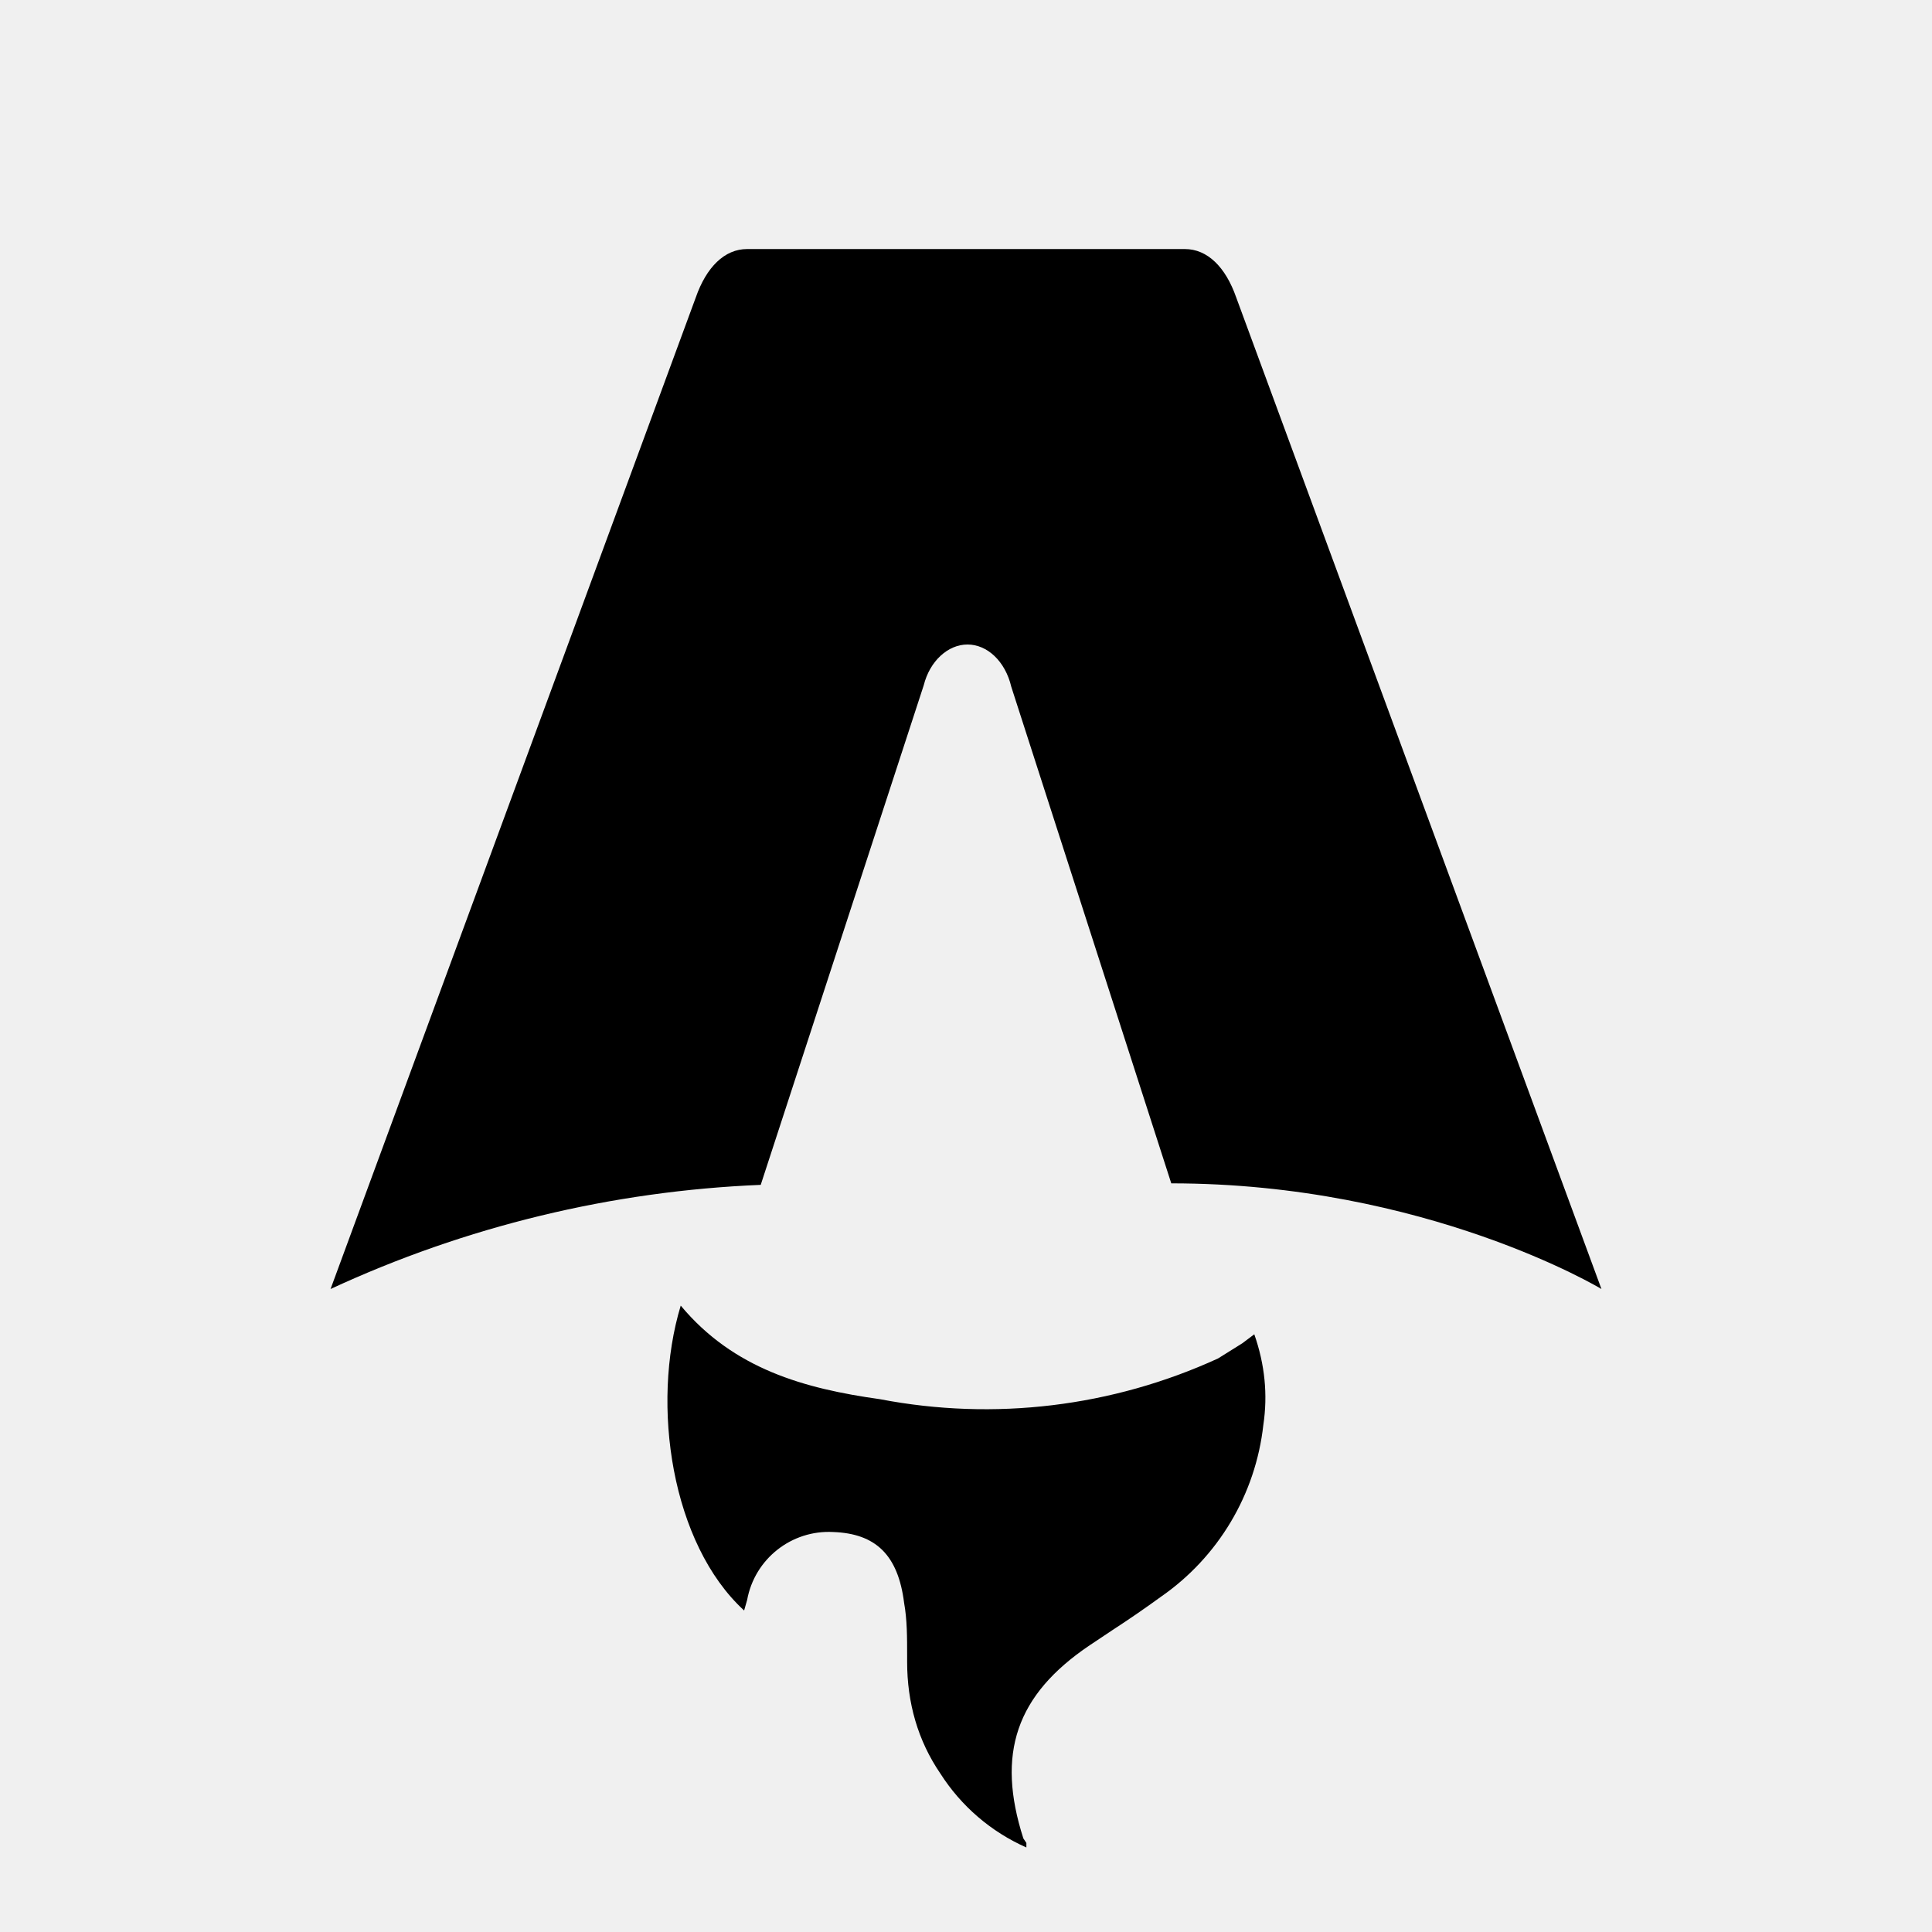
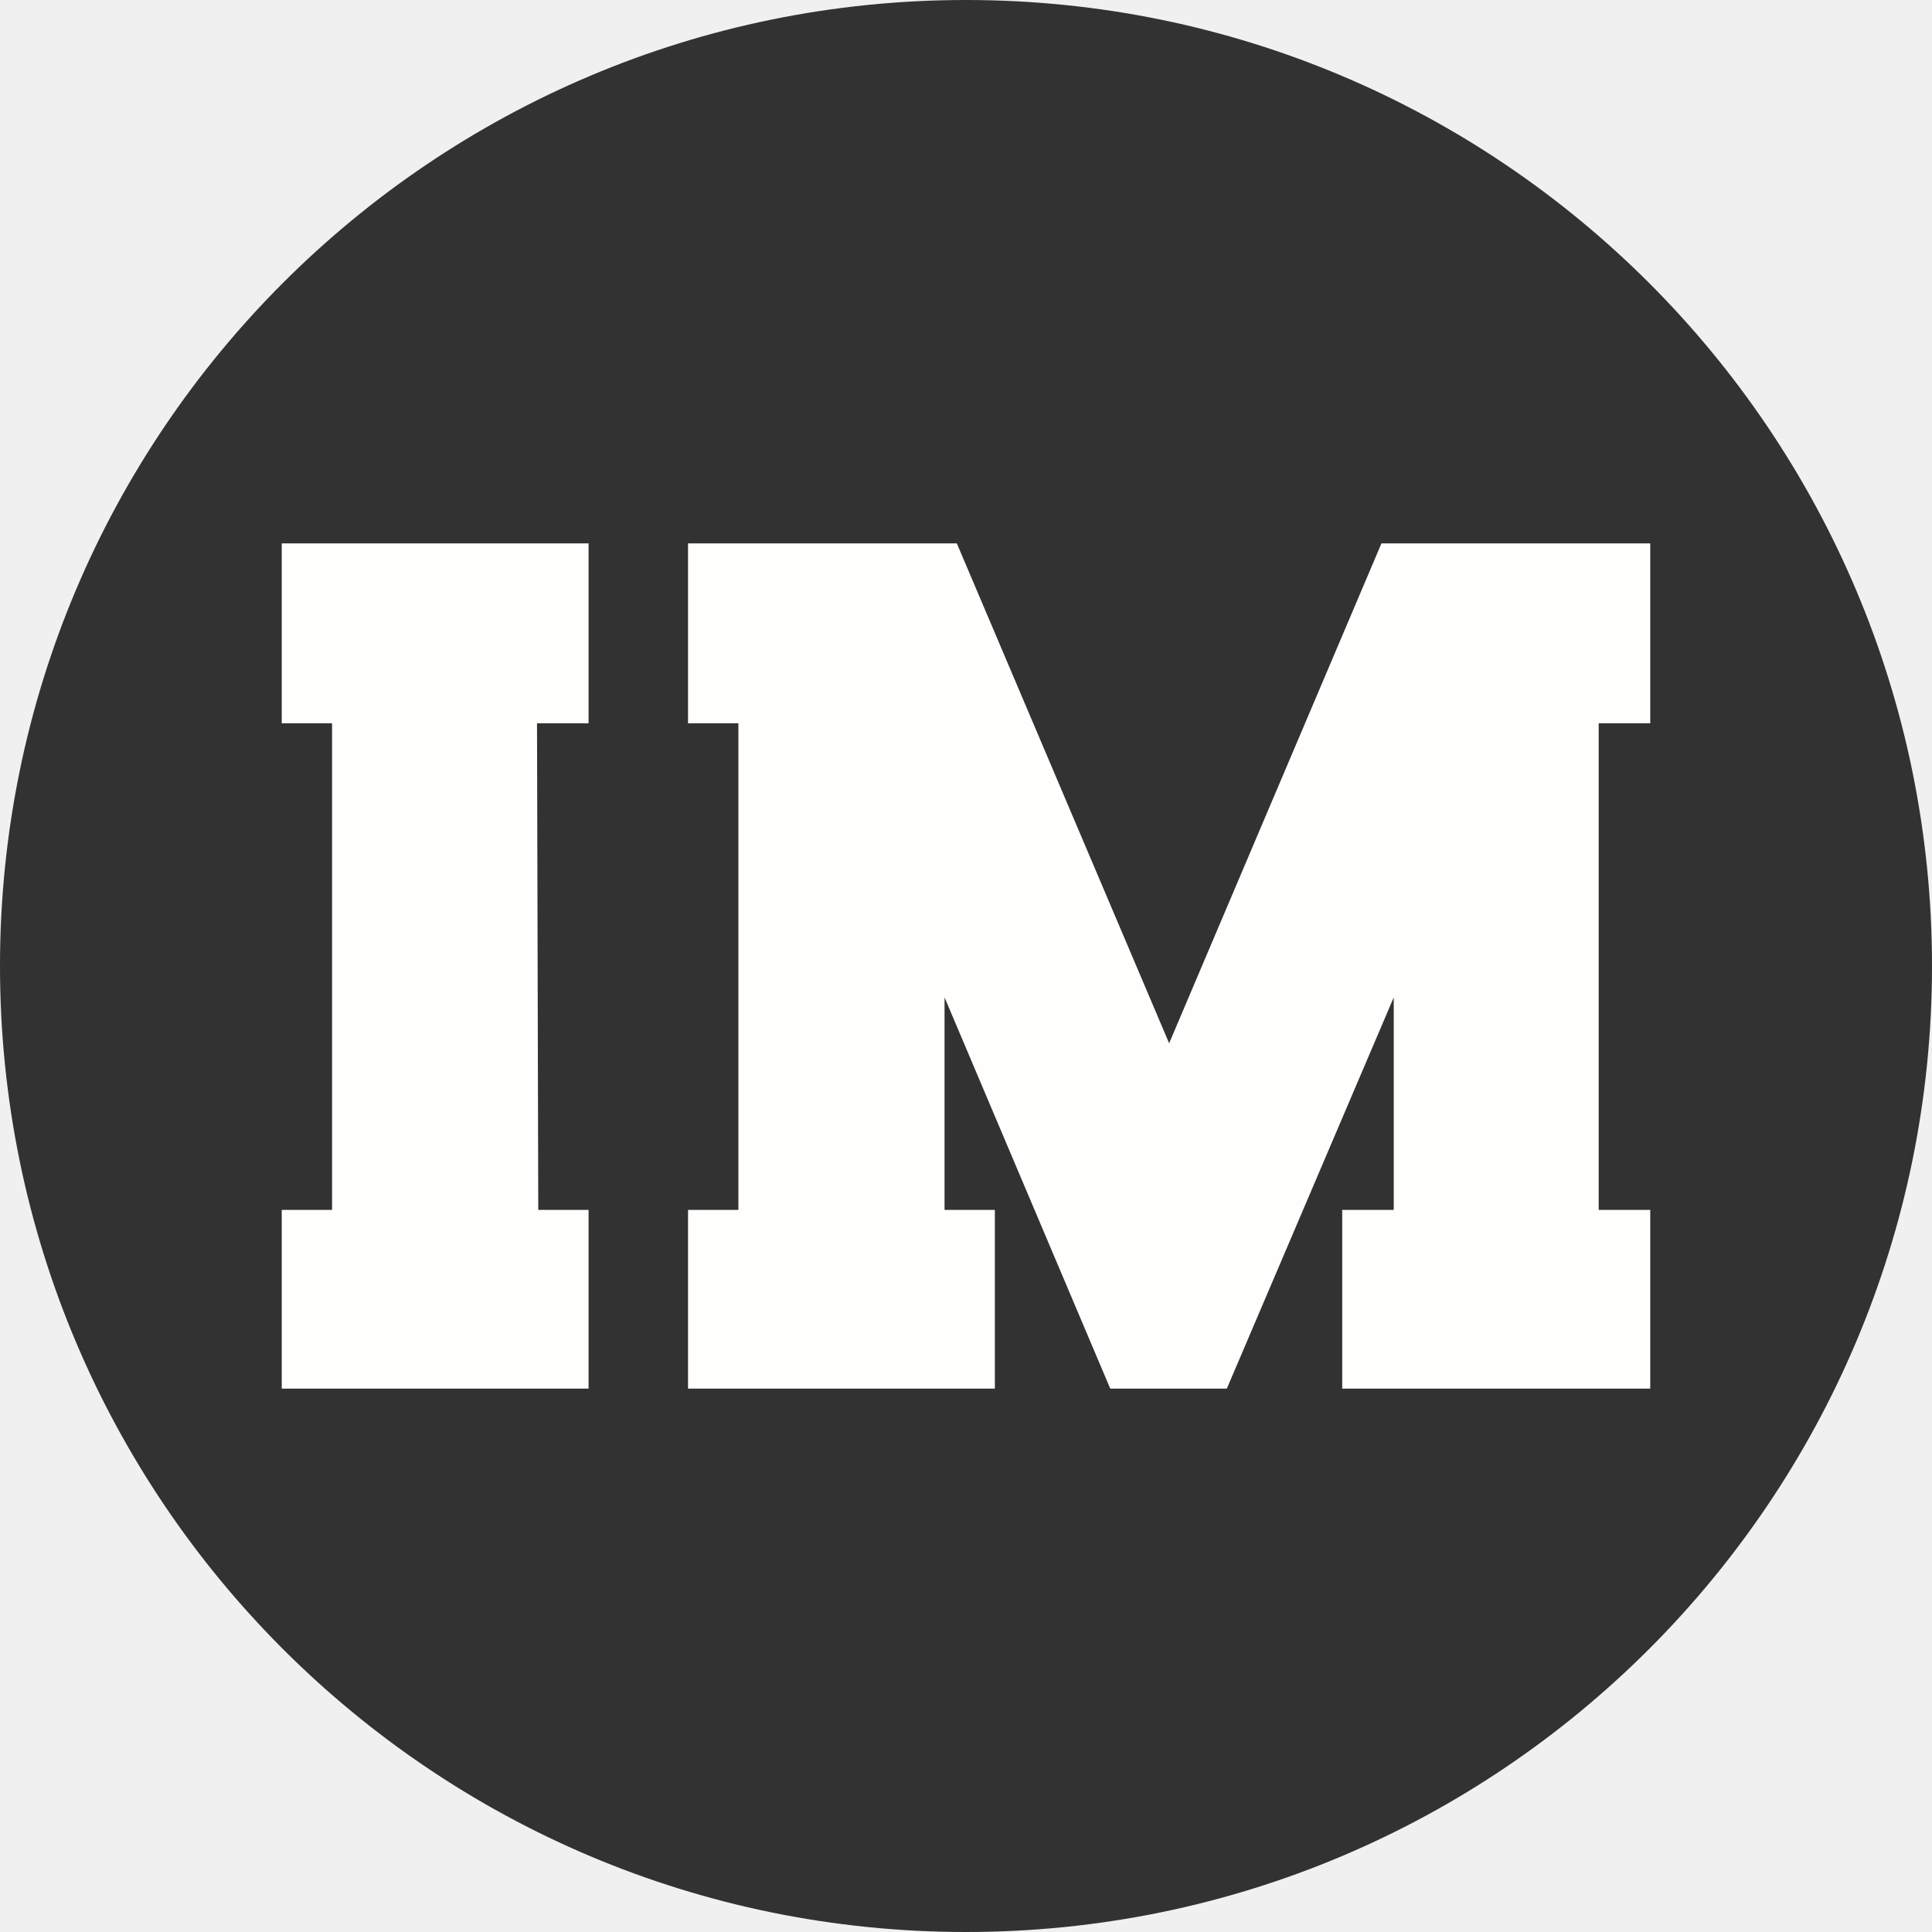
- <svg xmlns="http://www.w3.org/2000/svg" fill="none" viewBox="0 0 128 128">
-   <path d="M50.4 78.5a75.1 75.1 0 0 0-28.5 6.9l24.2-65.7c.7-2 1.9-3.2 3.4-3.2h29c1.5 0 2.7 1.2 3.4 3.2l24.2 65.7s-11.6-7-28.5-7L67 45.5c-.4-1.7-1.6-2.8-2.9-2.8-1.3 0-2.5 1.1-2.9 2.7L50.4 78.5Zm-1.1 28.2Zm-4.2-20.2c-2 6.6-.6 15.8 4.2 20.2a17.5 17.5 0 0 1 .2-.7 5.5 5.5 0 0 1 5.7-4.5c2.8.1 4.3 1.5 4.7 4.7.2 1.1.2 2.3.2 3.5v.4c0 2.7.7 5.2 2.2 7.4a13 13 0 0 0 5.7 4.9v-.3l-.2-.3c-1.8-5.6-.5-9.5 4.4-12.8l1.5-1a73 73 0 0 0 3.2-2.2 16 16 0 0 0 6.8-11.4c.3-2 .1-4-.6-6l-.8.6-1.6 1a37 37 0 0 1-22.4 2.7c-5-.7-9.7-2-13.2-6.2Z" />
-   <style>
-         path { fill: #000; }
-         @media (prefers-color-scheme: dark) {
-             path { fill: #FFF; }
-         }
-     </style>
+ <svg xmlns="http://www.w3.org/2000/svg" width="48" height="48" viewBox="0 0 48 48" fill="none">
+   <rect width="48" height="48" rx="24" fill="#323232" />
+   <path d="M14.623 17.97H13.342L13.373 30.06H14.623V34.5H7V30.06H8.25V17.97H7V13.5H14.623V17.97Z" fill="#FFFEFD" />
+   <path d="M41 17.97H39.719V30.06H41V34.5H33.347V30.06H34.627V24.78L30.48 34.5H27.584L23.467 24.78V30.06H24.717V34.5H17.094V30.06H18.345V17.97H17.094V13.5H23.772L29.047 25.92L34.322 13.5H41V17.97Z" fill="#FFFEFD" />
</svg>
